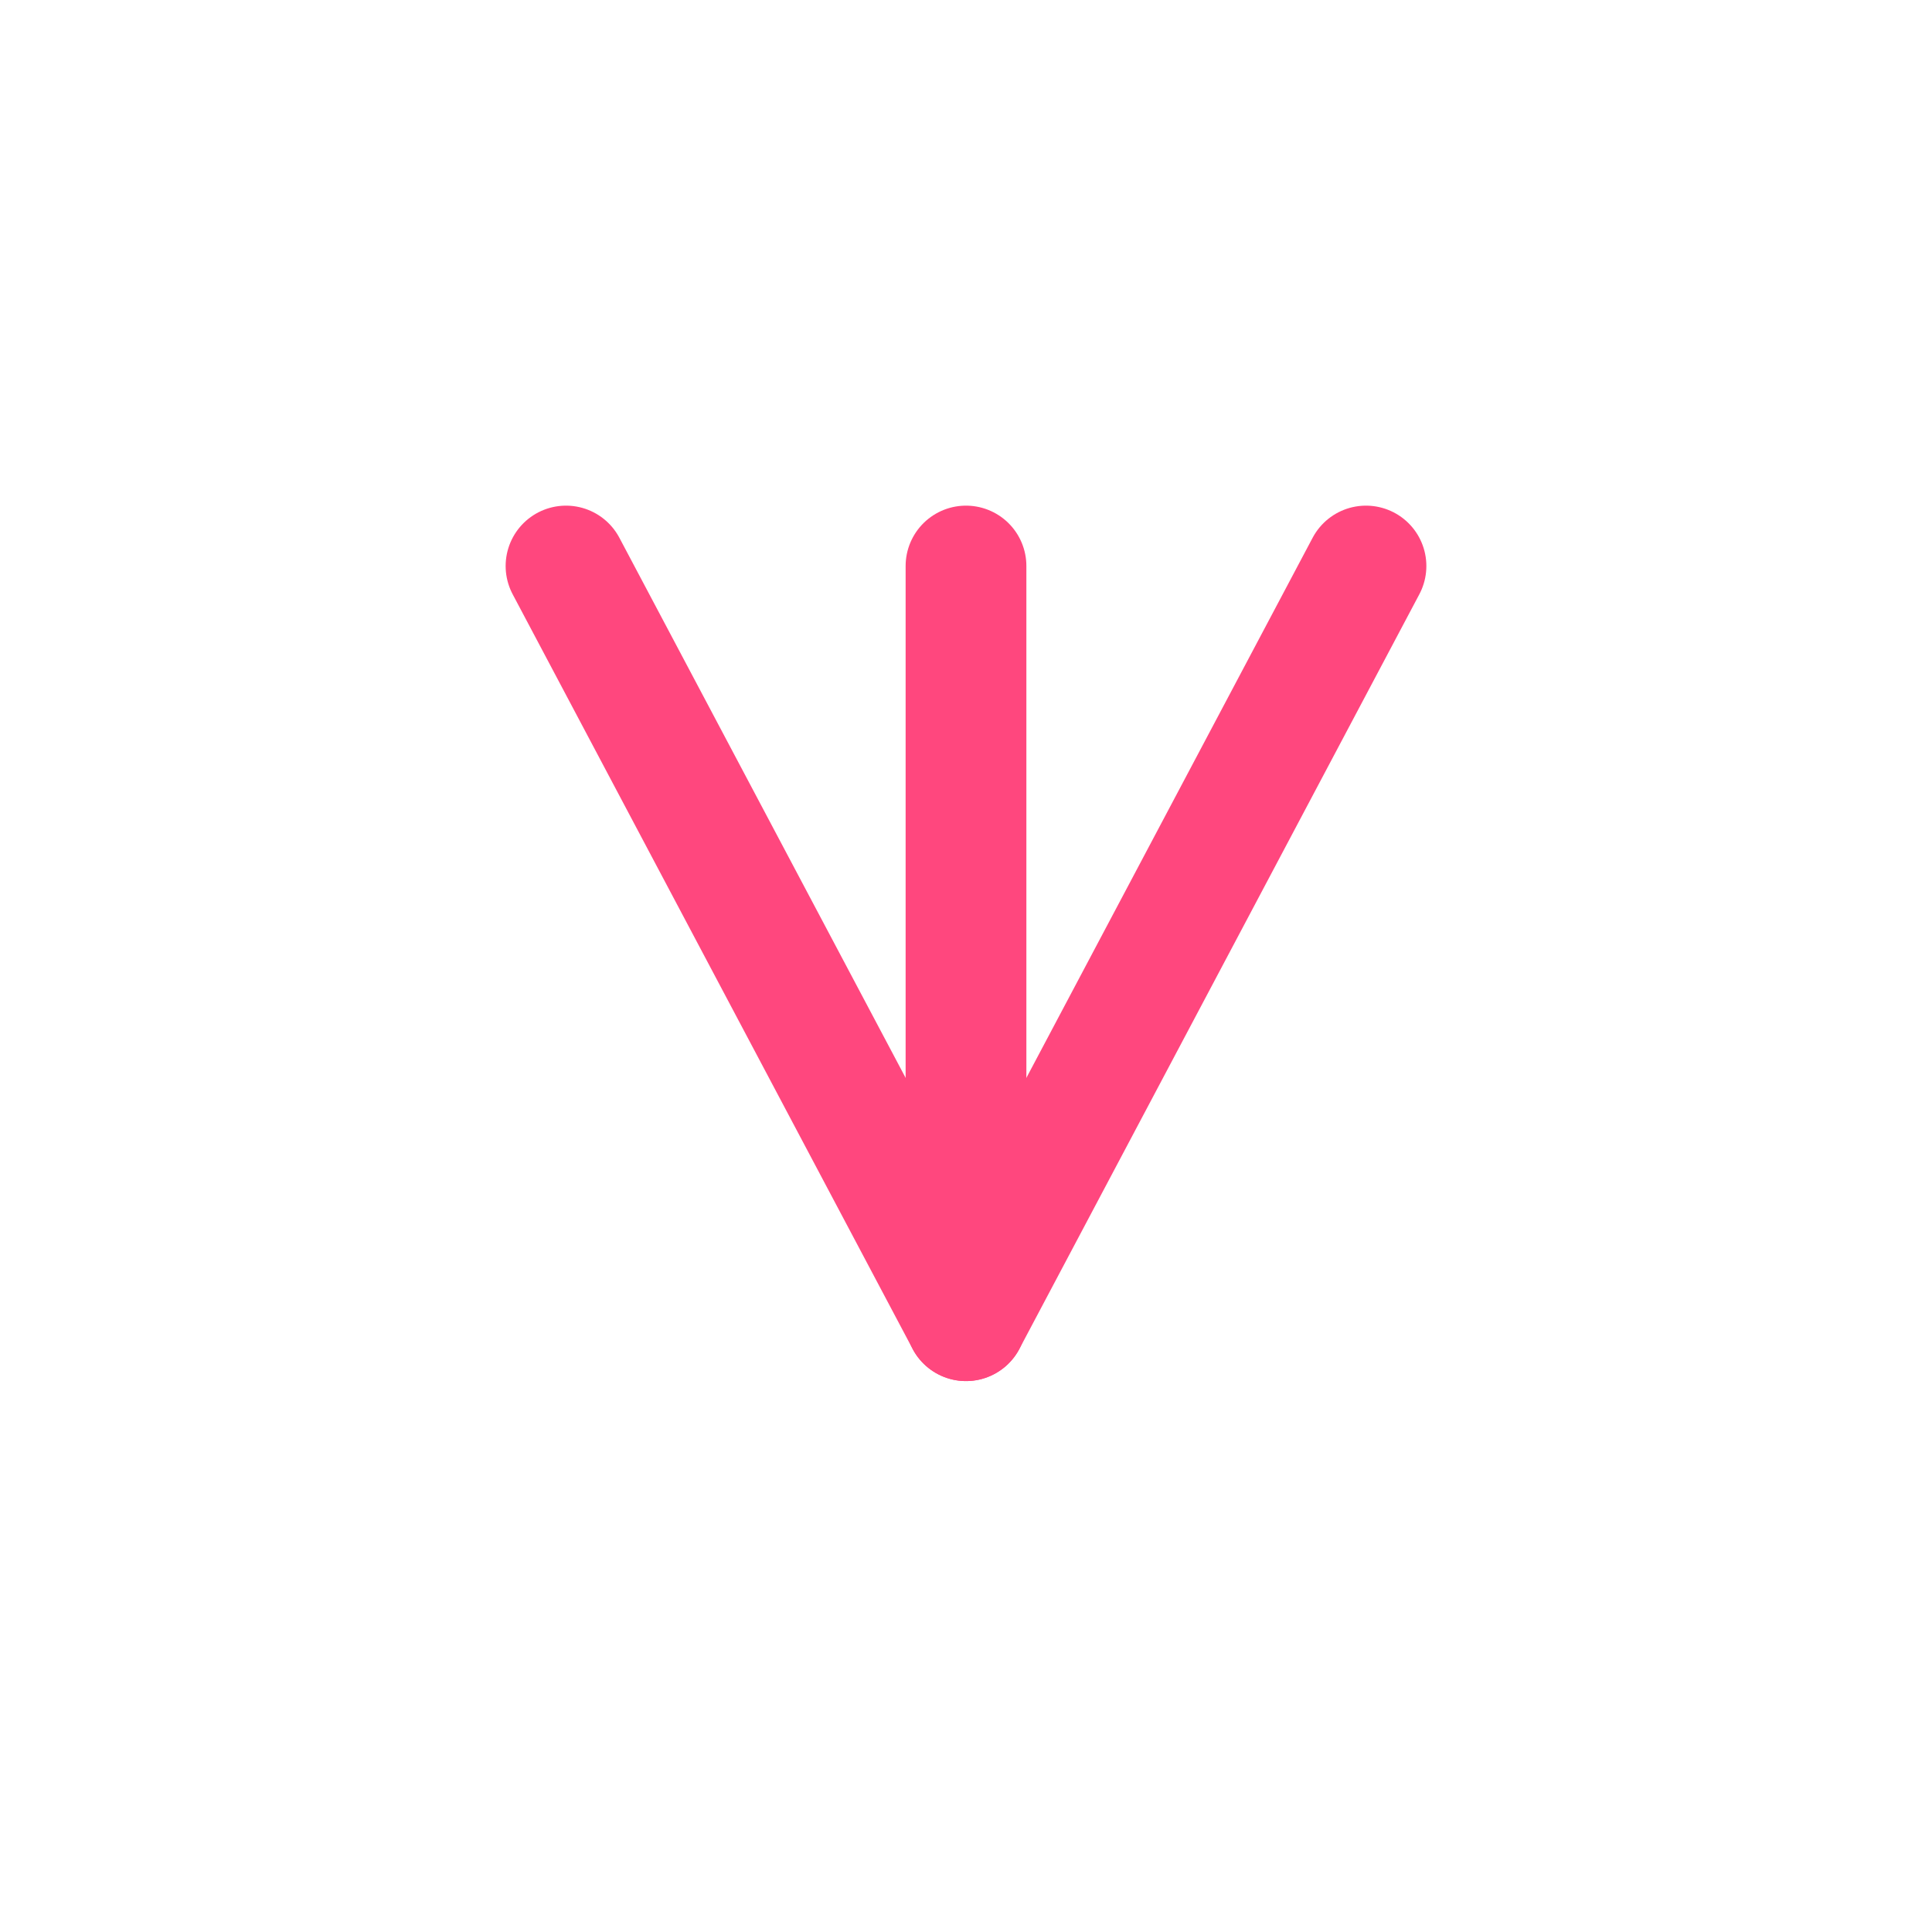
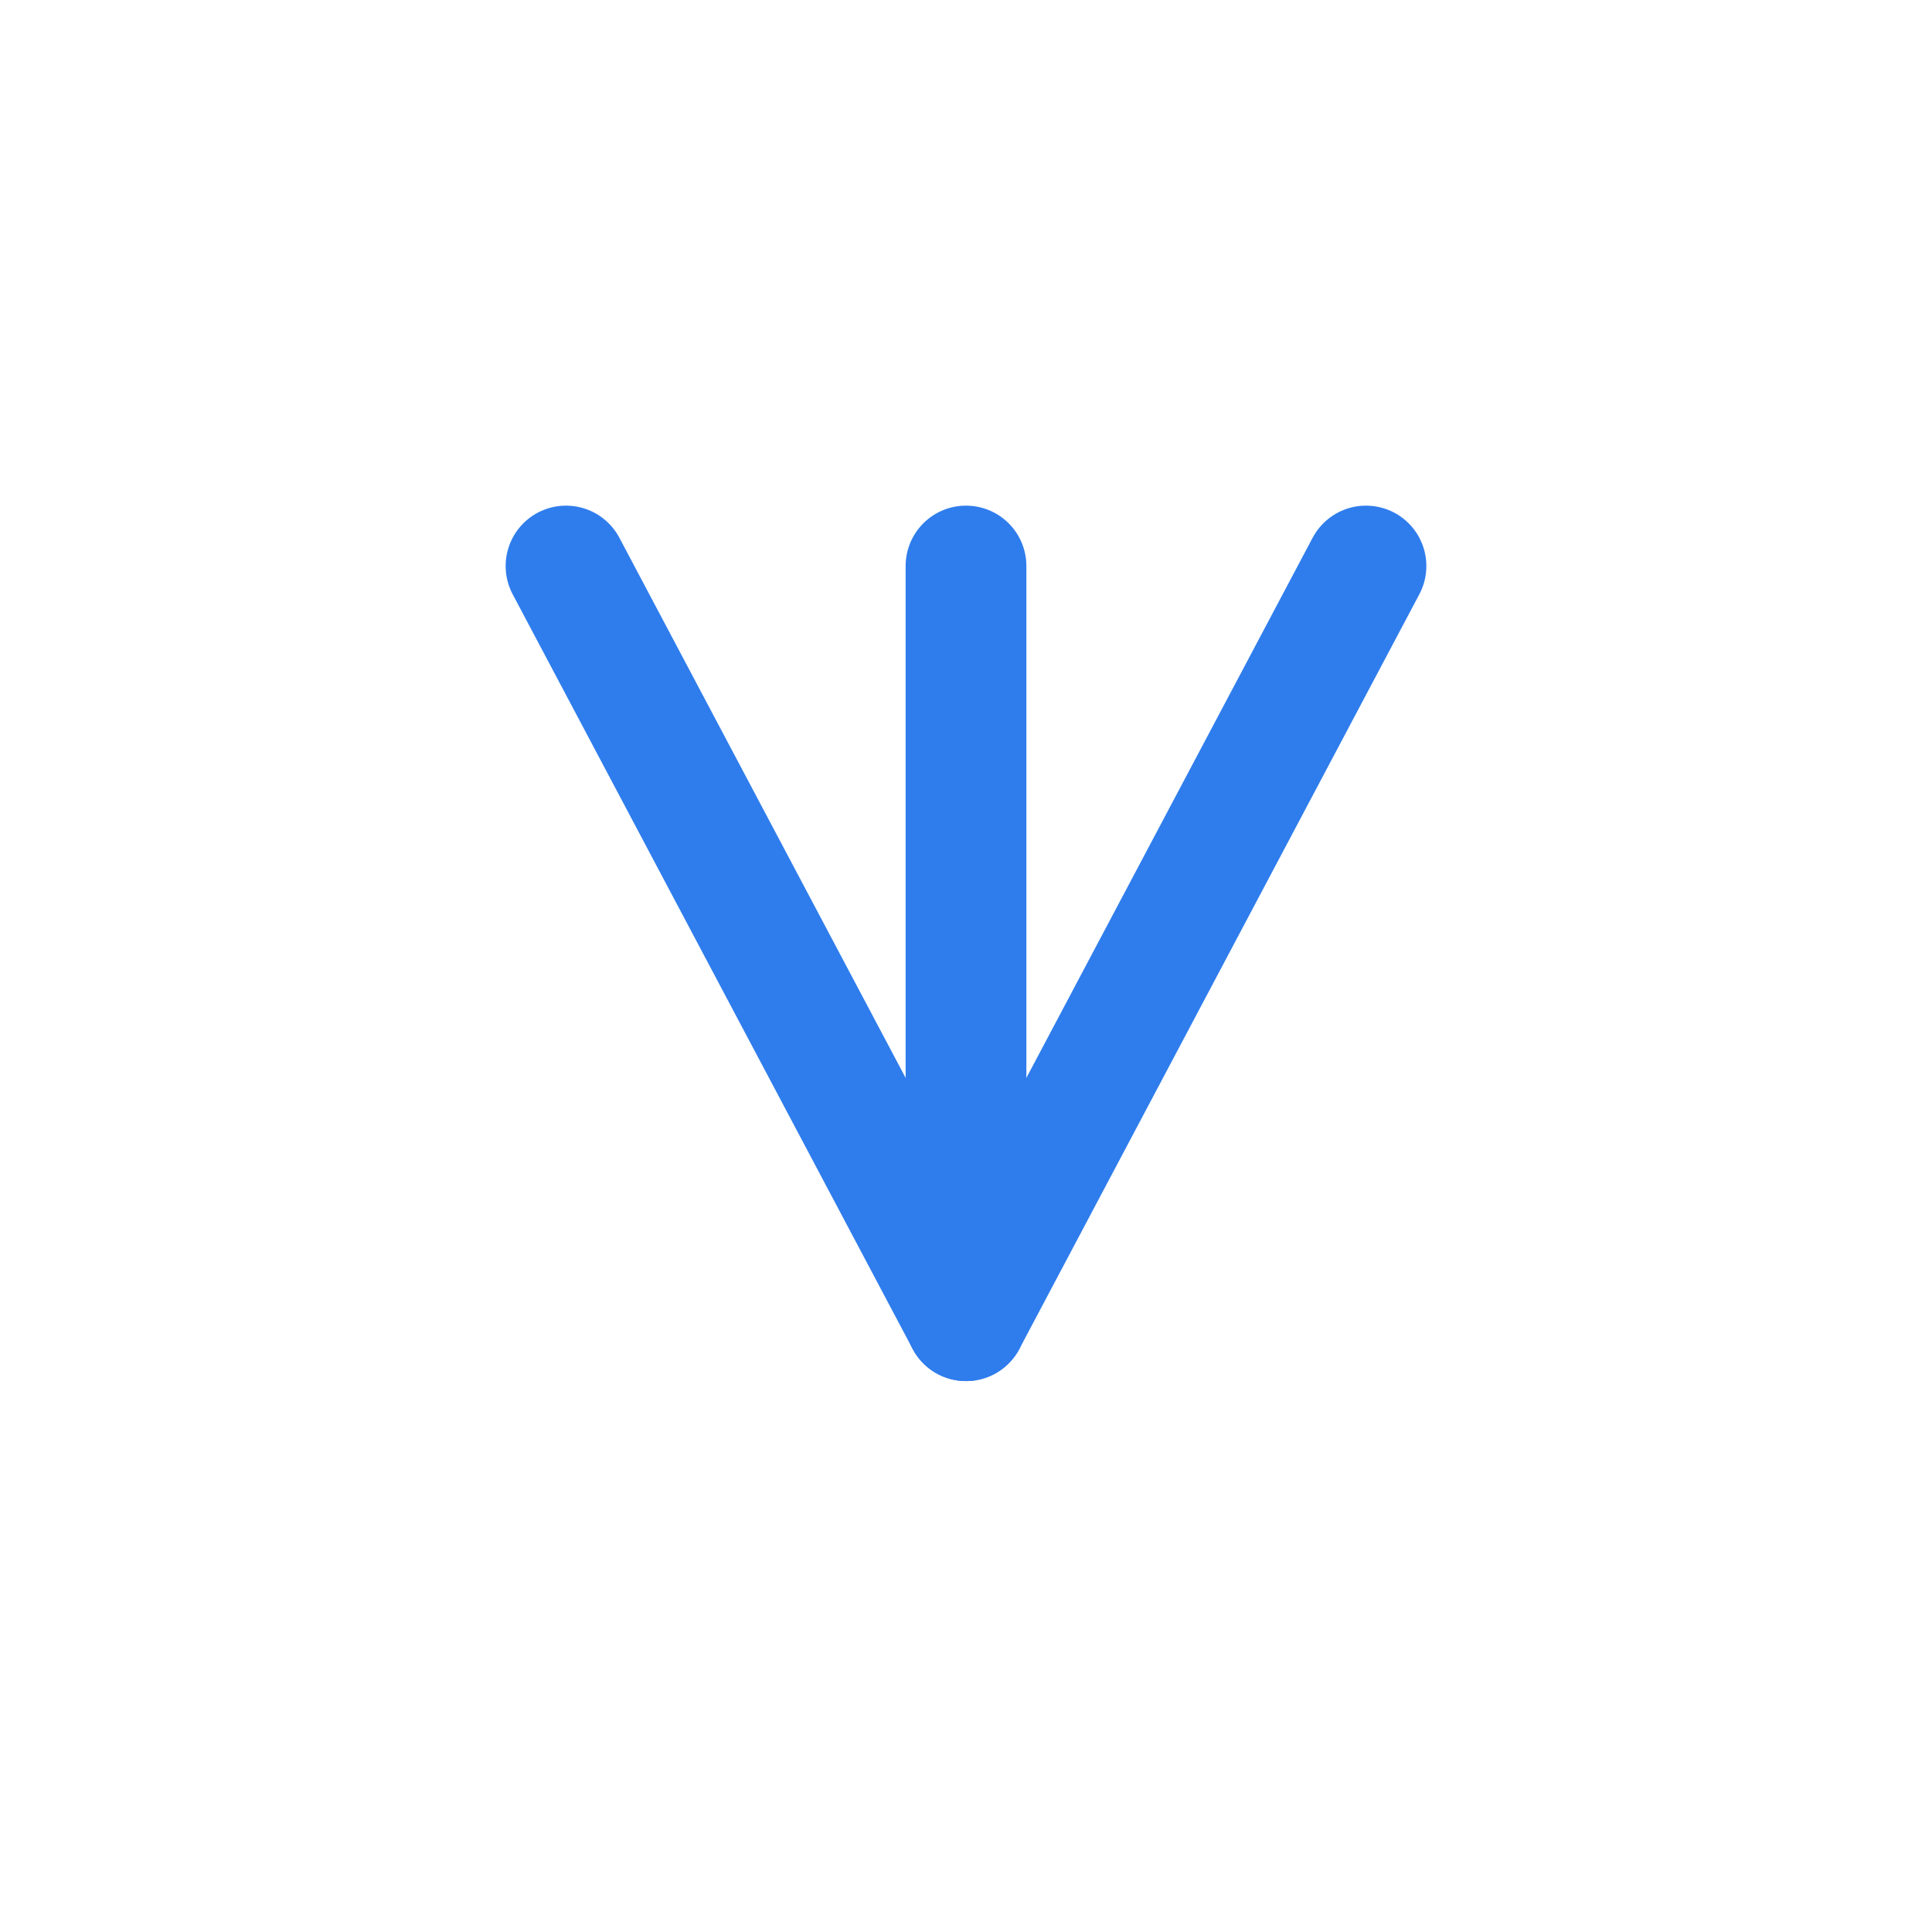
<svg xmlns="http://www.w3.org/2000/svg" viewBox="0 0 512 512" width="512" height="512">
-   <path d="M 150 150 L 256 350 L 362 150" fill="none" stroke="#FF477E" stroke-width="32.0" stroke-linecap="round" stroke-linejoin="round" />
-   <path d="M 256 150 L 256 350" fill="none" stroke="#FF477E" stroke-width="32.0" stroke-linecap="round" stroke-linejoin="round" />
+   <path d="M 150 150 L 256 350 L 362 150" fill="none" stroke="#2F7DED" stroke-width="32.0" stroke-linecap="round" stroke-linejoin="round" />
+   <path d="M 256 150 L 256 350" fill="none" stroke="#2F7DED" stroke-width="32.0" stroke-linecap="round" stroke-linejoin="round" />
</svg>
